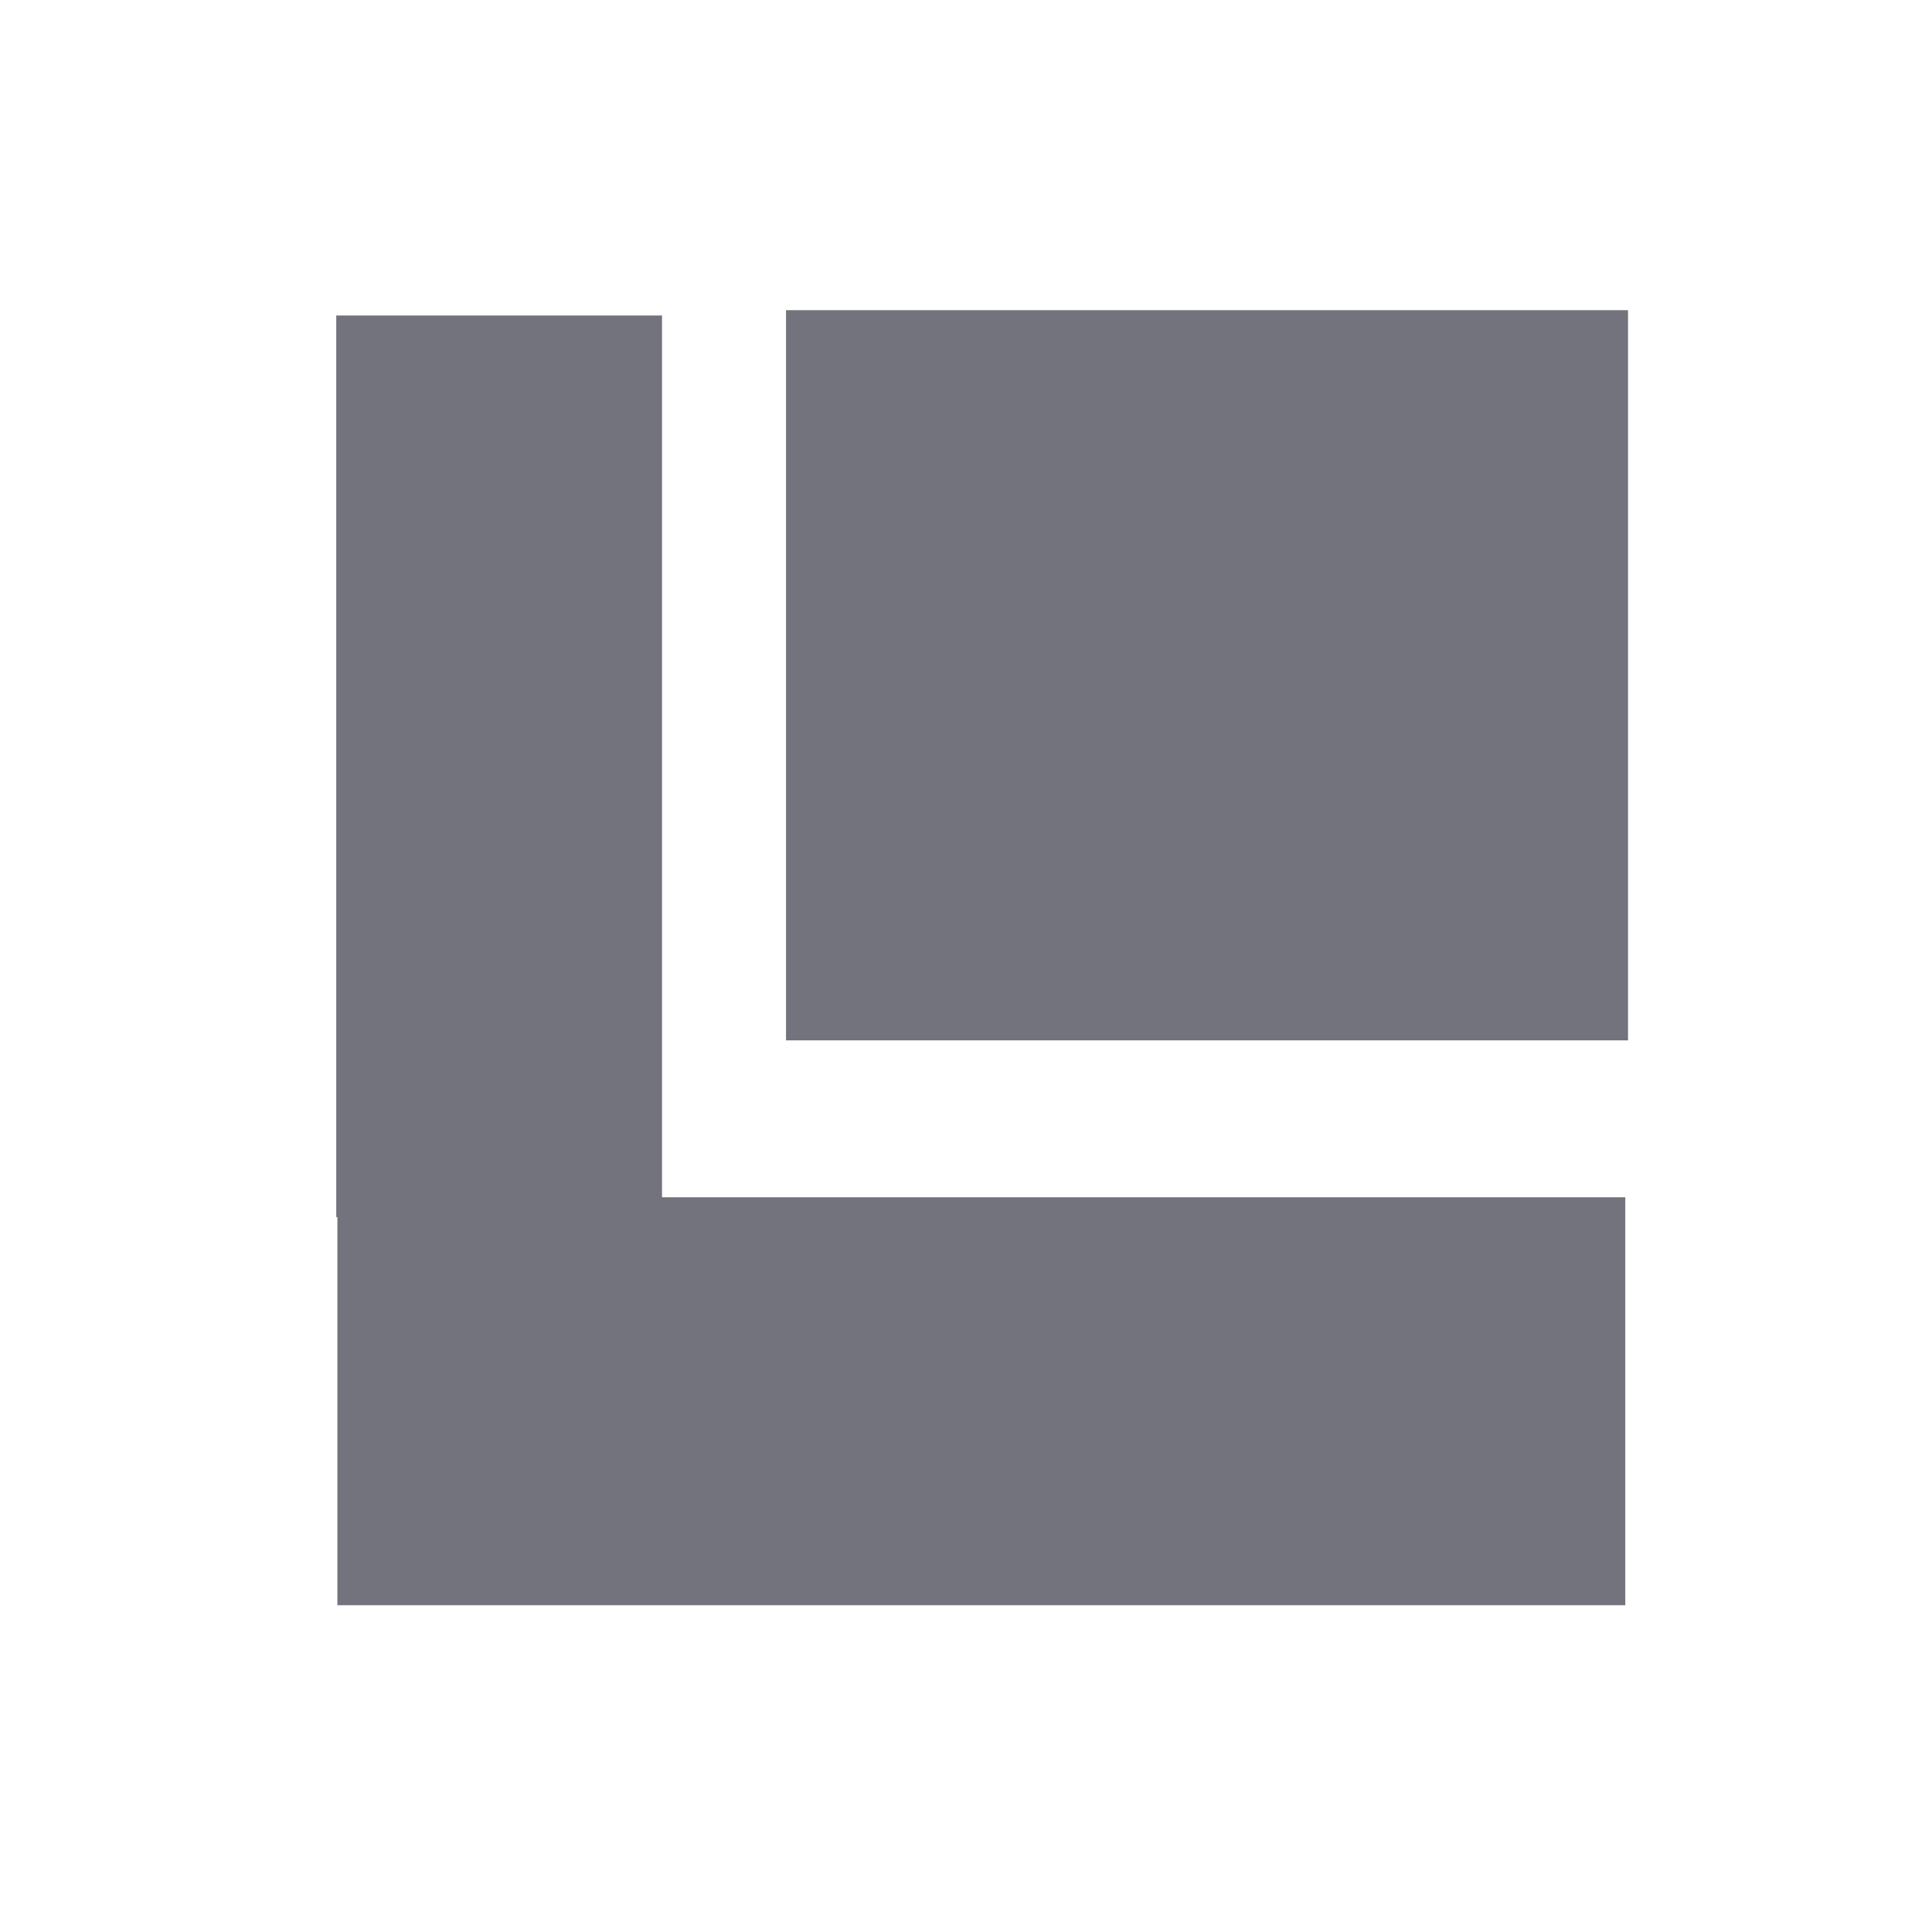
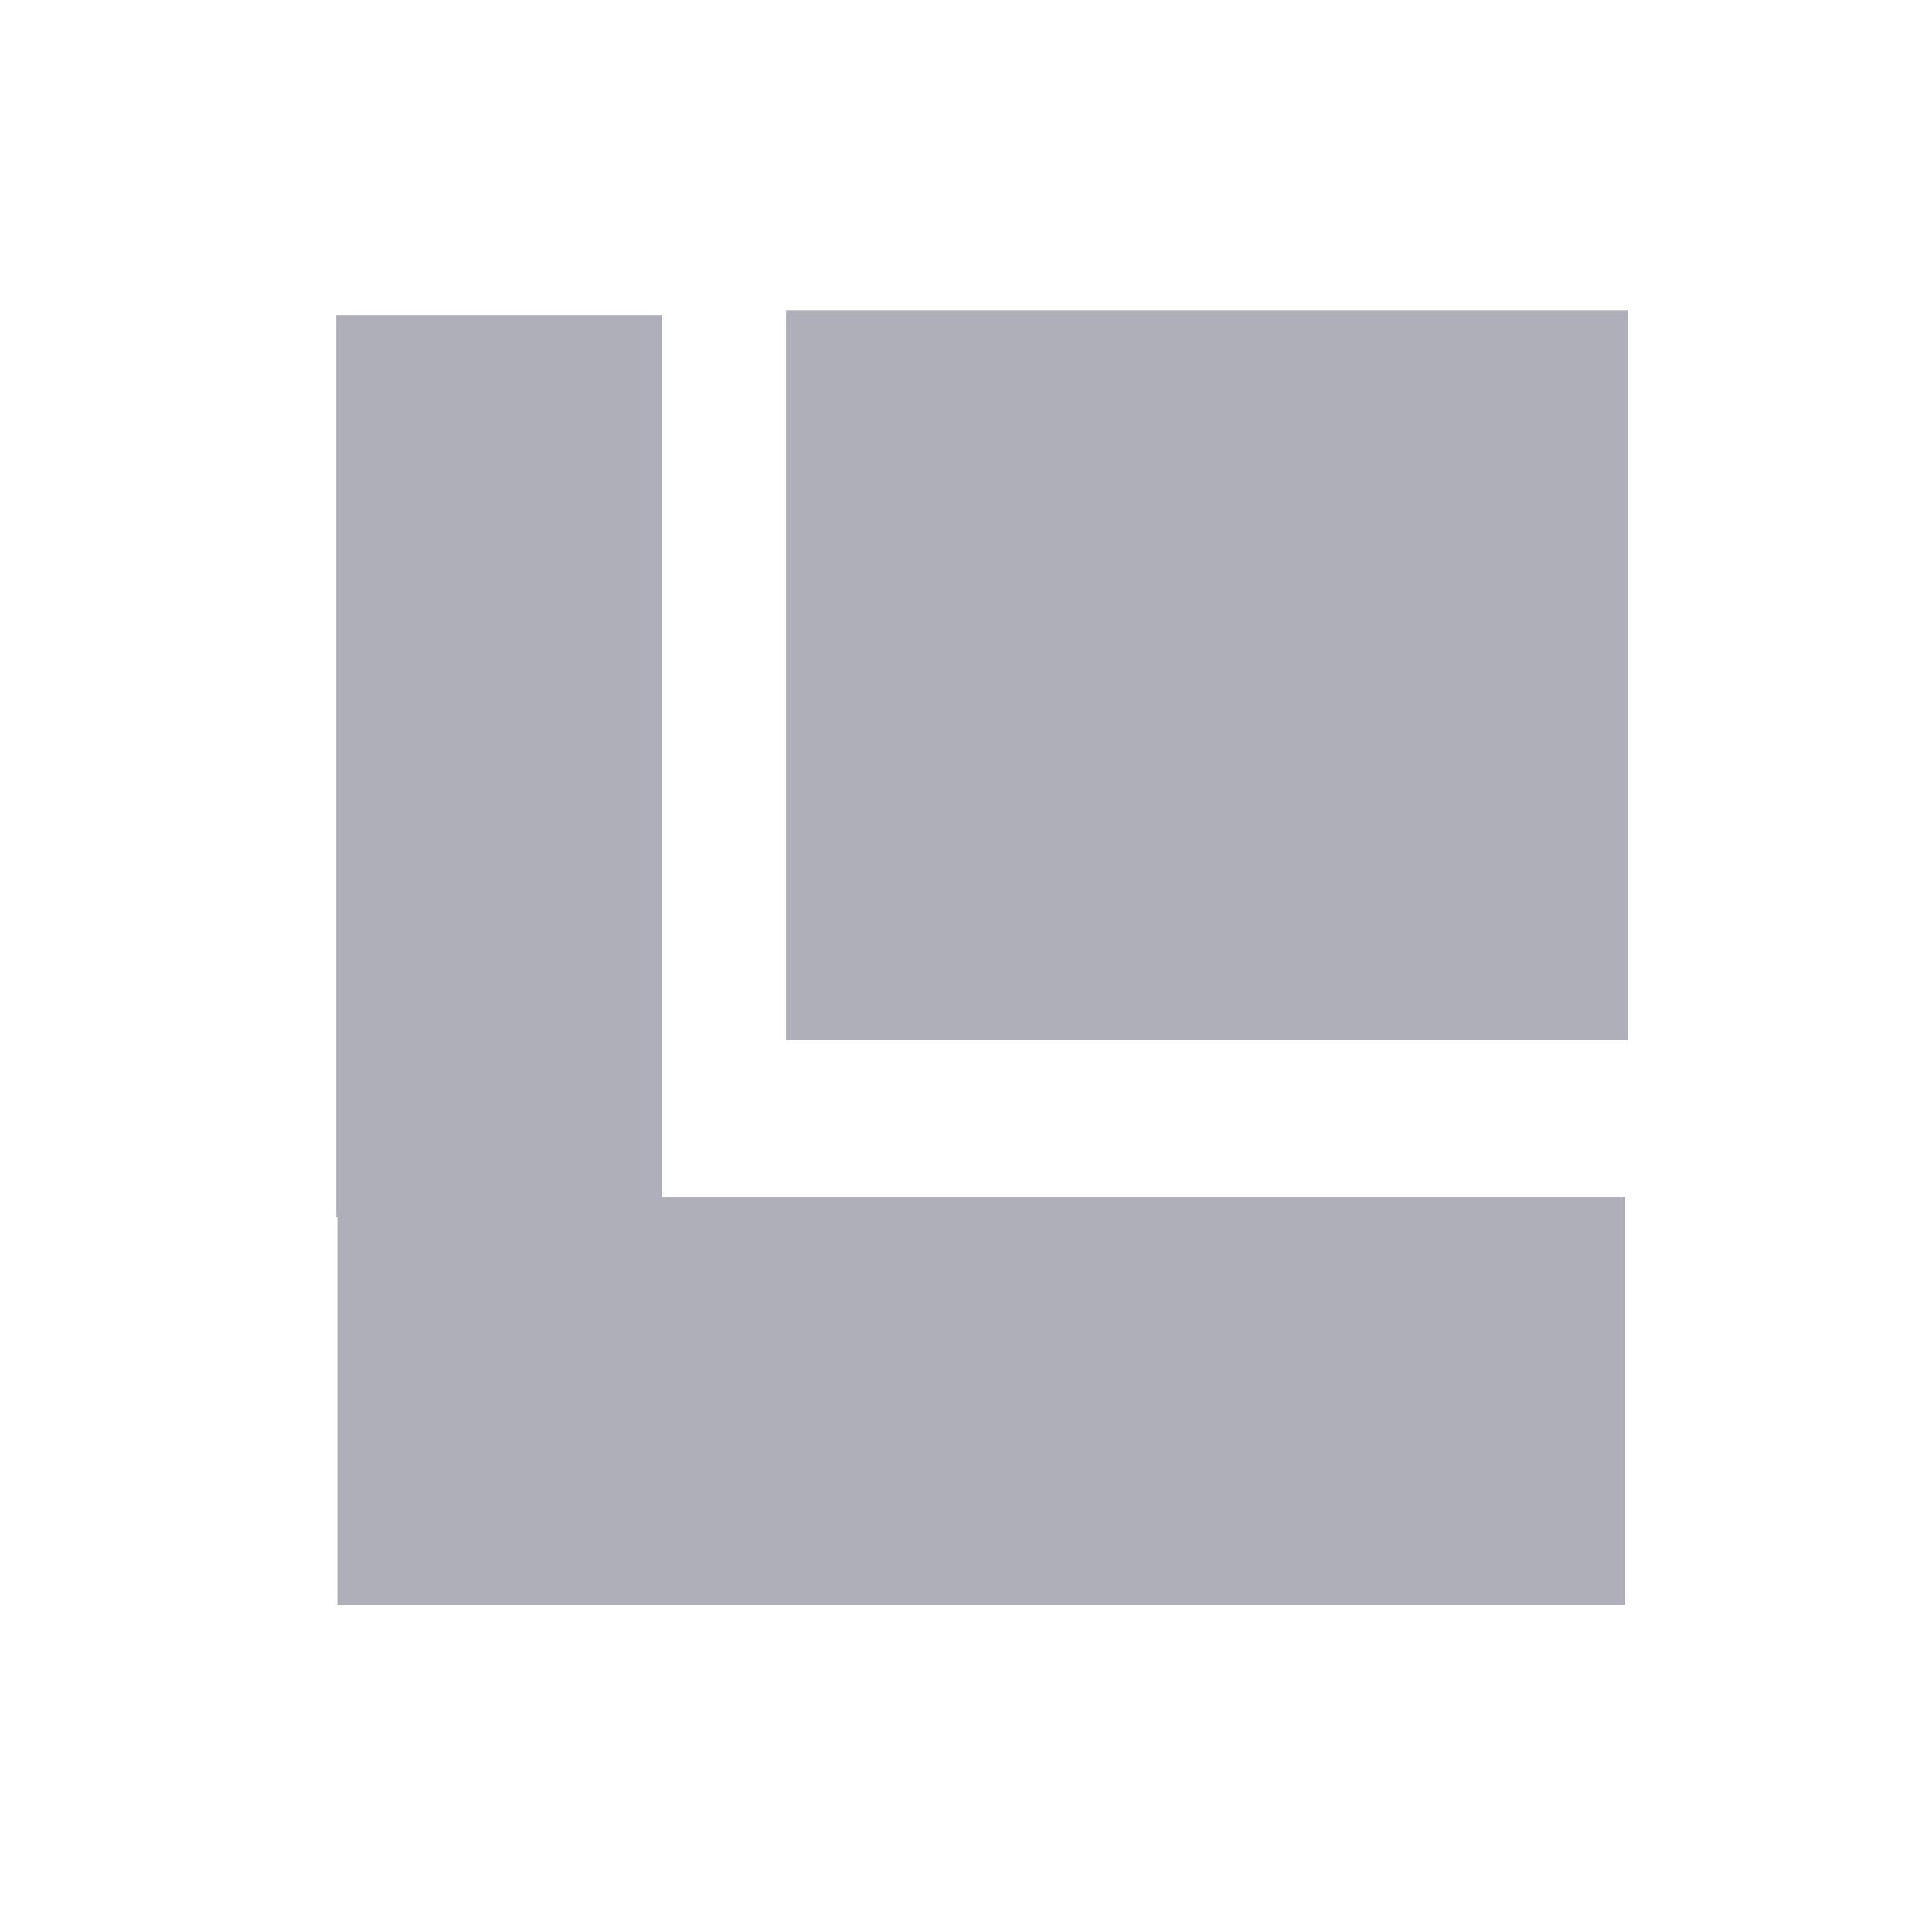
<svg xmlns="http://www.w3.org/2000/svg" viewBox="0 0 11.98 11.86" height="11.86" width="11.98" id="svg2" version="1.1">
  <defs id="defs6" />
-   <rect style="fill:#73737d;fill-opacity:1;stroke:none;stroke-width:0.202;stroke-linejoin:miter;stroke-dasharray:none;stroke-opacity:1" id="rect9-5-91-1-0" width="5.221" height="4.527" x="4.874" y="1.923" />
-   <rect style="fill:#73737d;fill-opacity:1;stroke:none;stroke-width:0.212;stroke-linejoin:round;stroke-dasharray:none;stroke-opacity:1" id="rect5-8" width="2.02" height="5.59" x="2.085" y="1.956" />
-   <rect style="fill:#73737d;fill-opacity:1;stroke:none;stroke-width:0.318;stroke-linejoin:round;stroke-dasharray:none;stroke-opacity:1" id="rect5-8-4" width="2.529" height="7.986" x="7.423" y="-10.078" transform="rotate(90)" />
+   <rect style="fill:#afafb9;fill-opacity:1;stroke:none;stroke-width:0.202;stroke-linejoin:miter;stroke-dasharray:none;stroke-opacity:1" id="rect9-5-91-1-0" width="5.221" height="4.527" x="4.874" y="1.923" />
+   <rect style="fill:#afafb9;fill-opacity:1;stroke:none;stroke-width:0.212;stroke-linejoin:round;stroke-dasharray:none;stroke-opacity:1" id="rect5-8" width="2.02" height="5.59" x="2.085" y="1.956" />
+   <rect style="fill:#afafb9;fill-opacity:1;stroke:none;stroke-width:0.318;stroke-linejoin:round;stroke-dasharray:none;stroke-opacity:1" id="rect5-8-4" width="2.529" height="7.986" x="7.423" y="-10.078" transform="rotate(90)" />
  <rect style="fill:none;stroke:#000000;stroke-width:0;stroke-miterlimit:5.5;stroke-dasharray:none;stroke-opacity:1" id="rect1" width="8.308" height="8.239" x="1.954" y="1.882" />
</svg>
